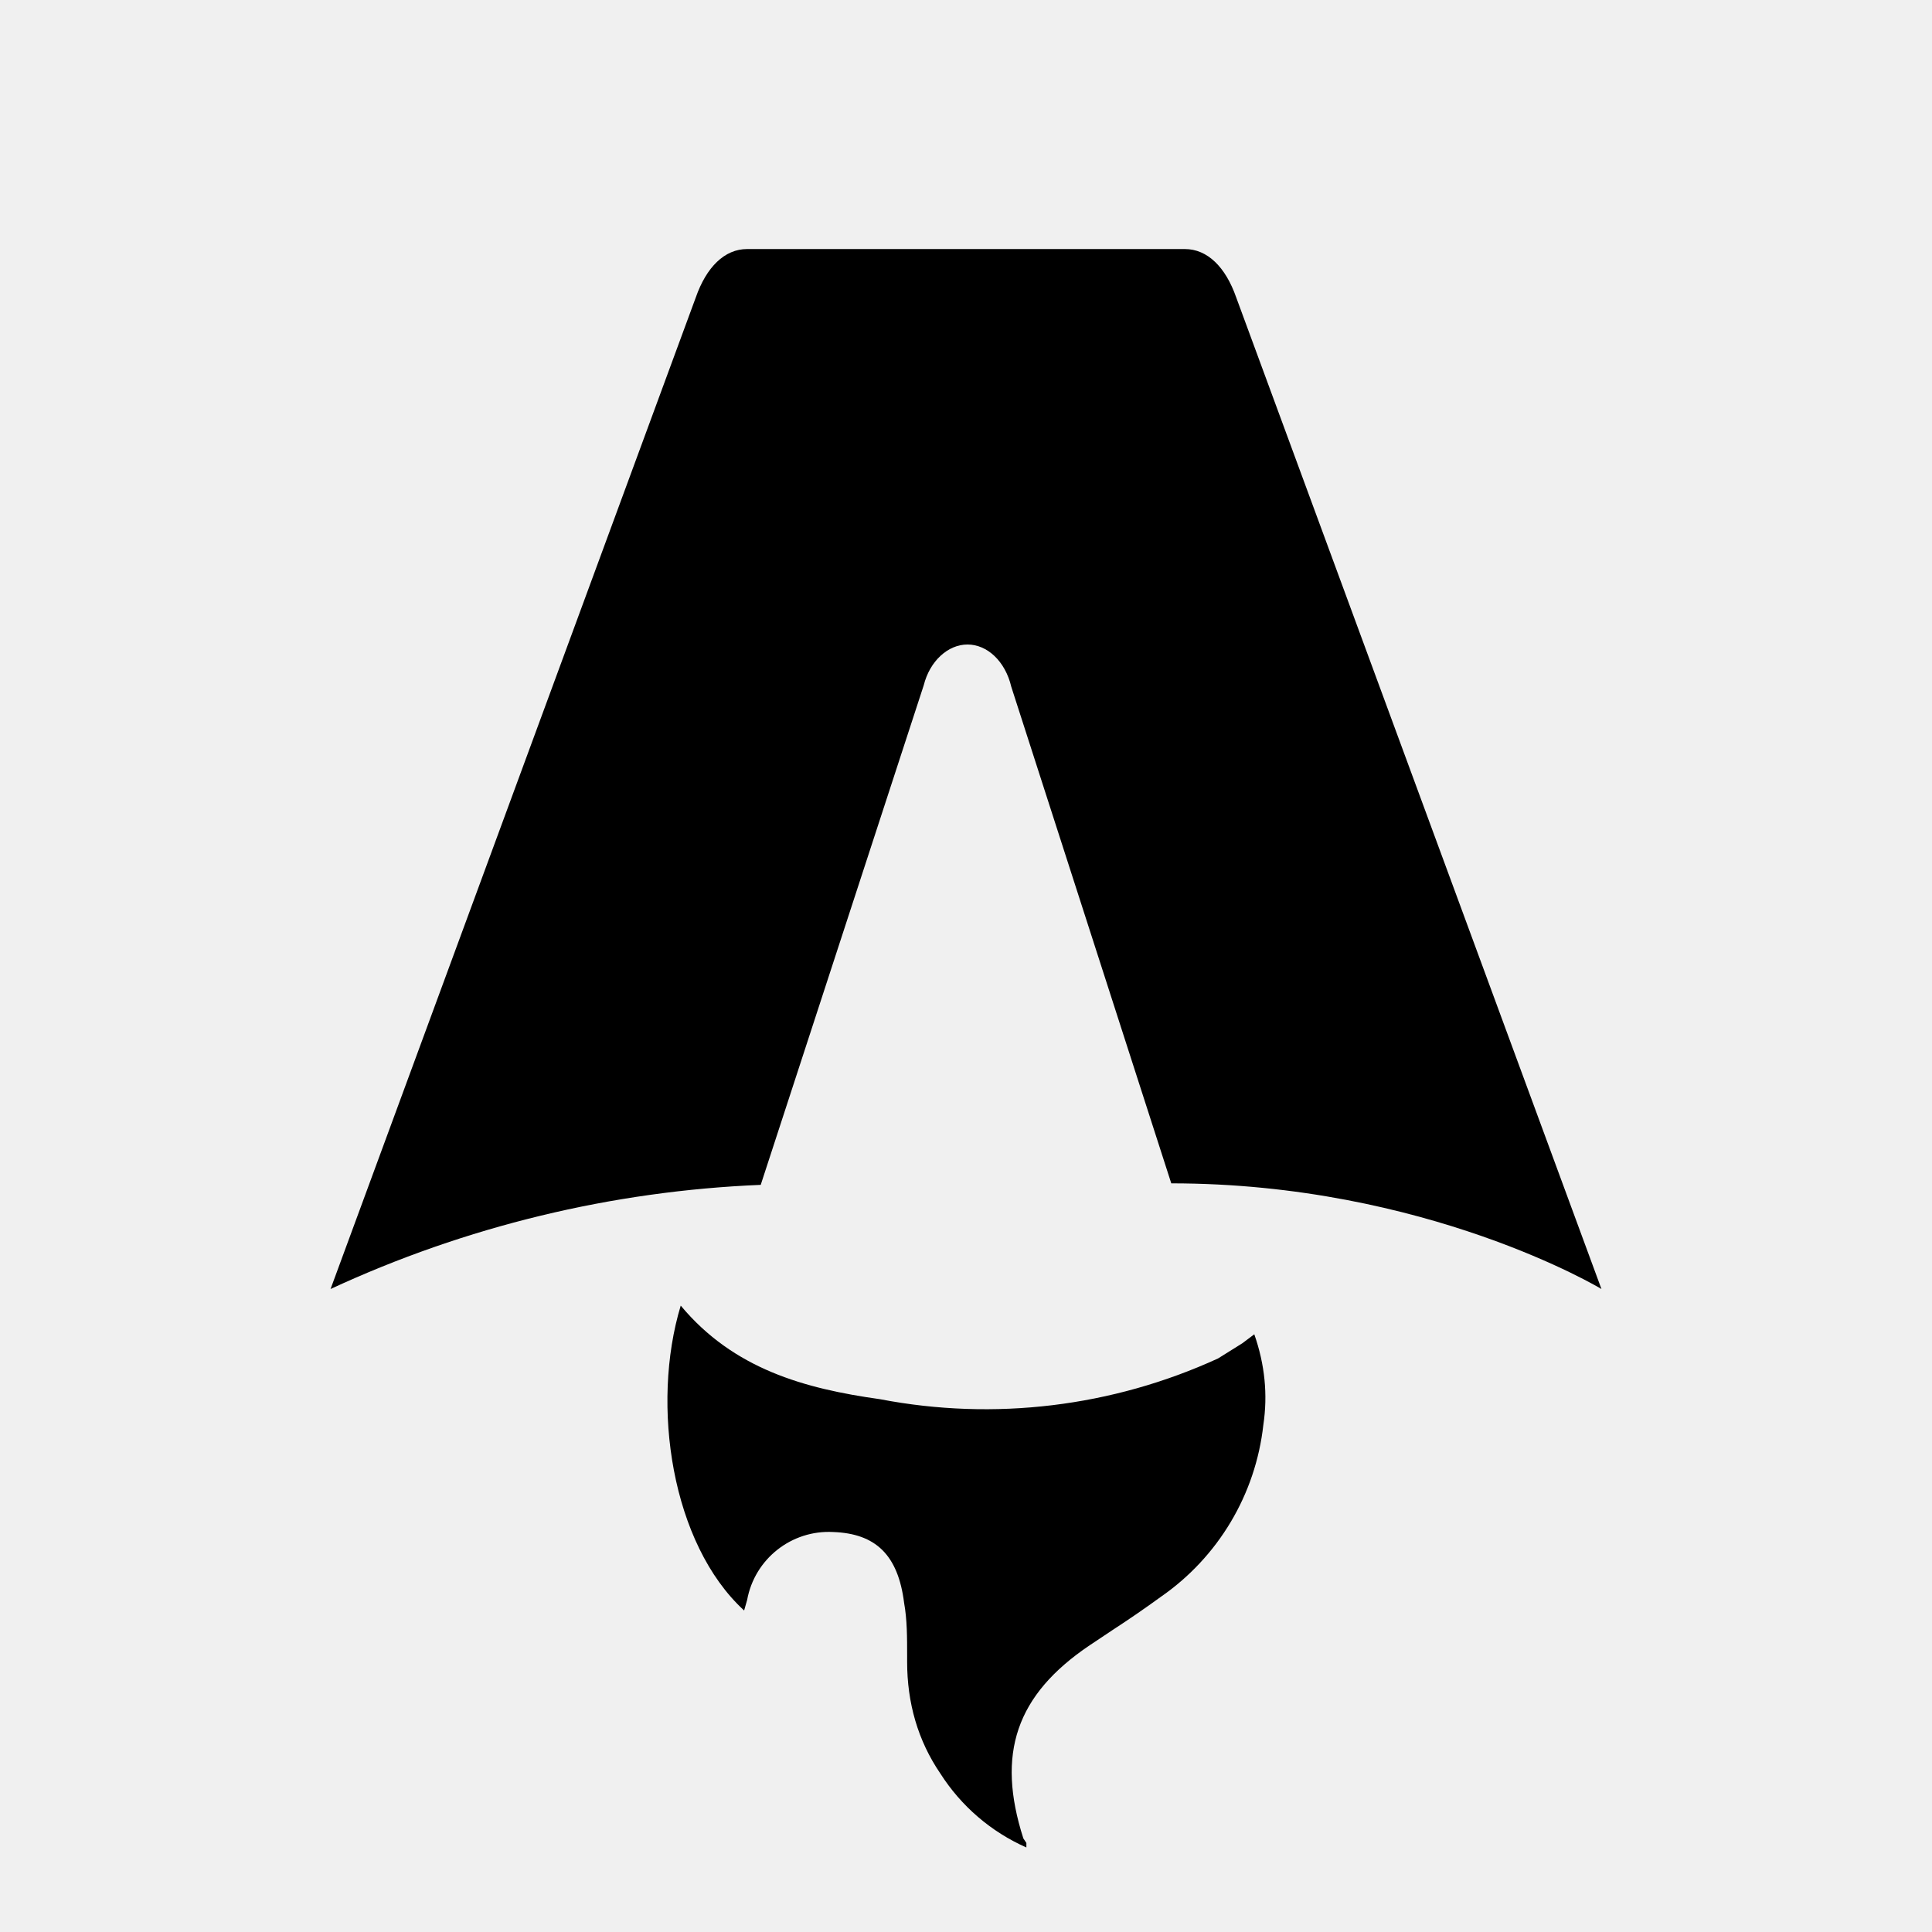
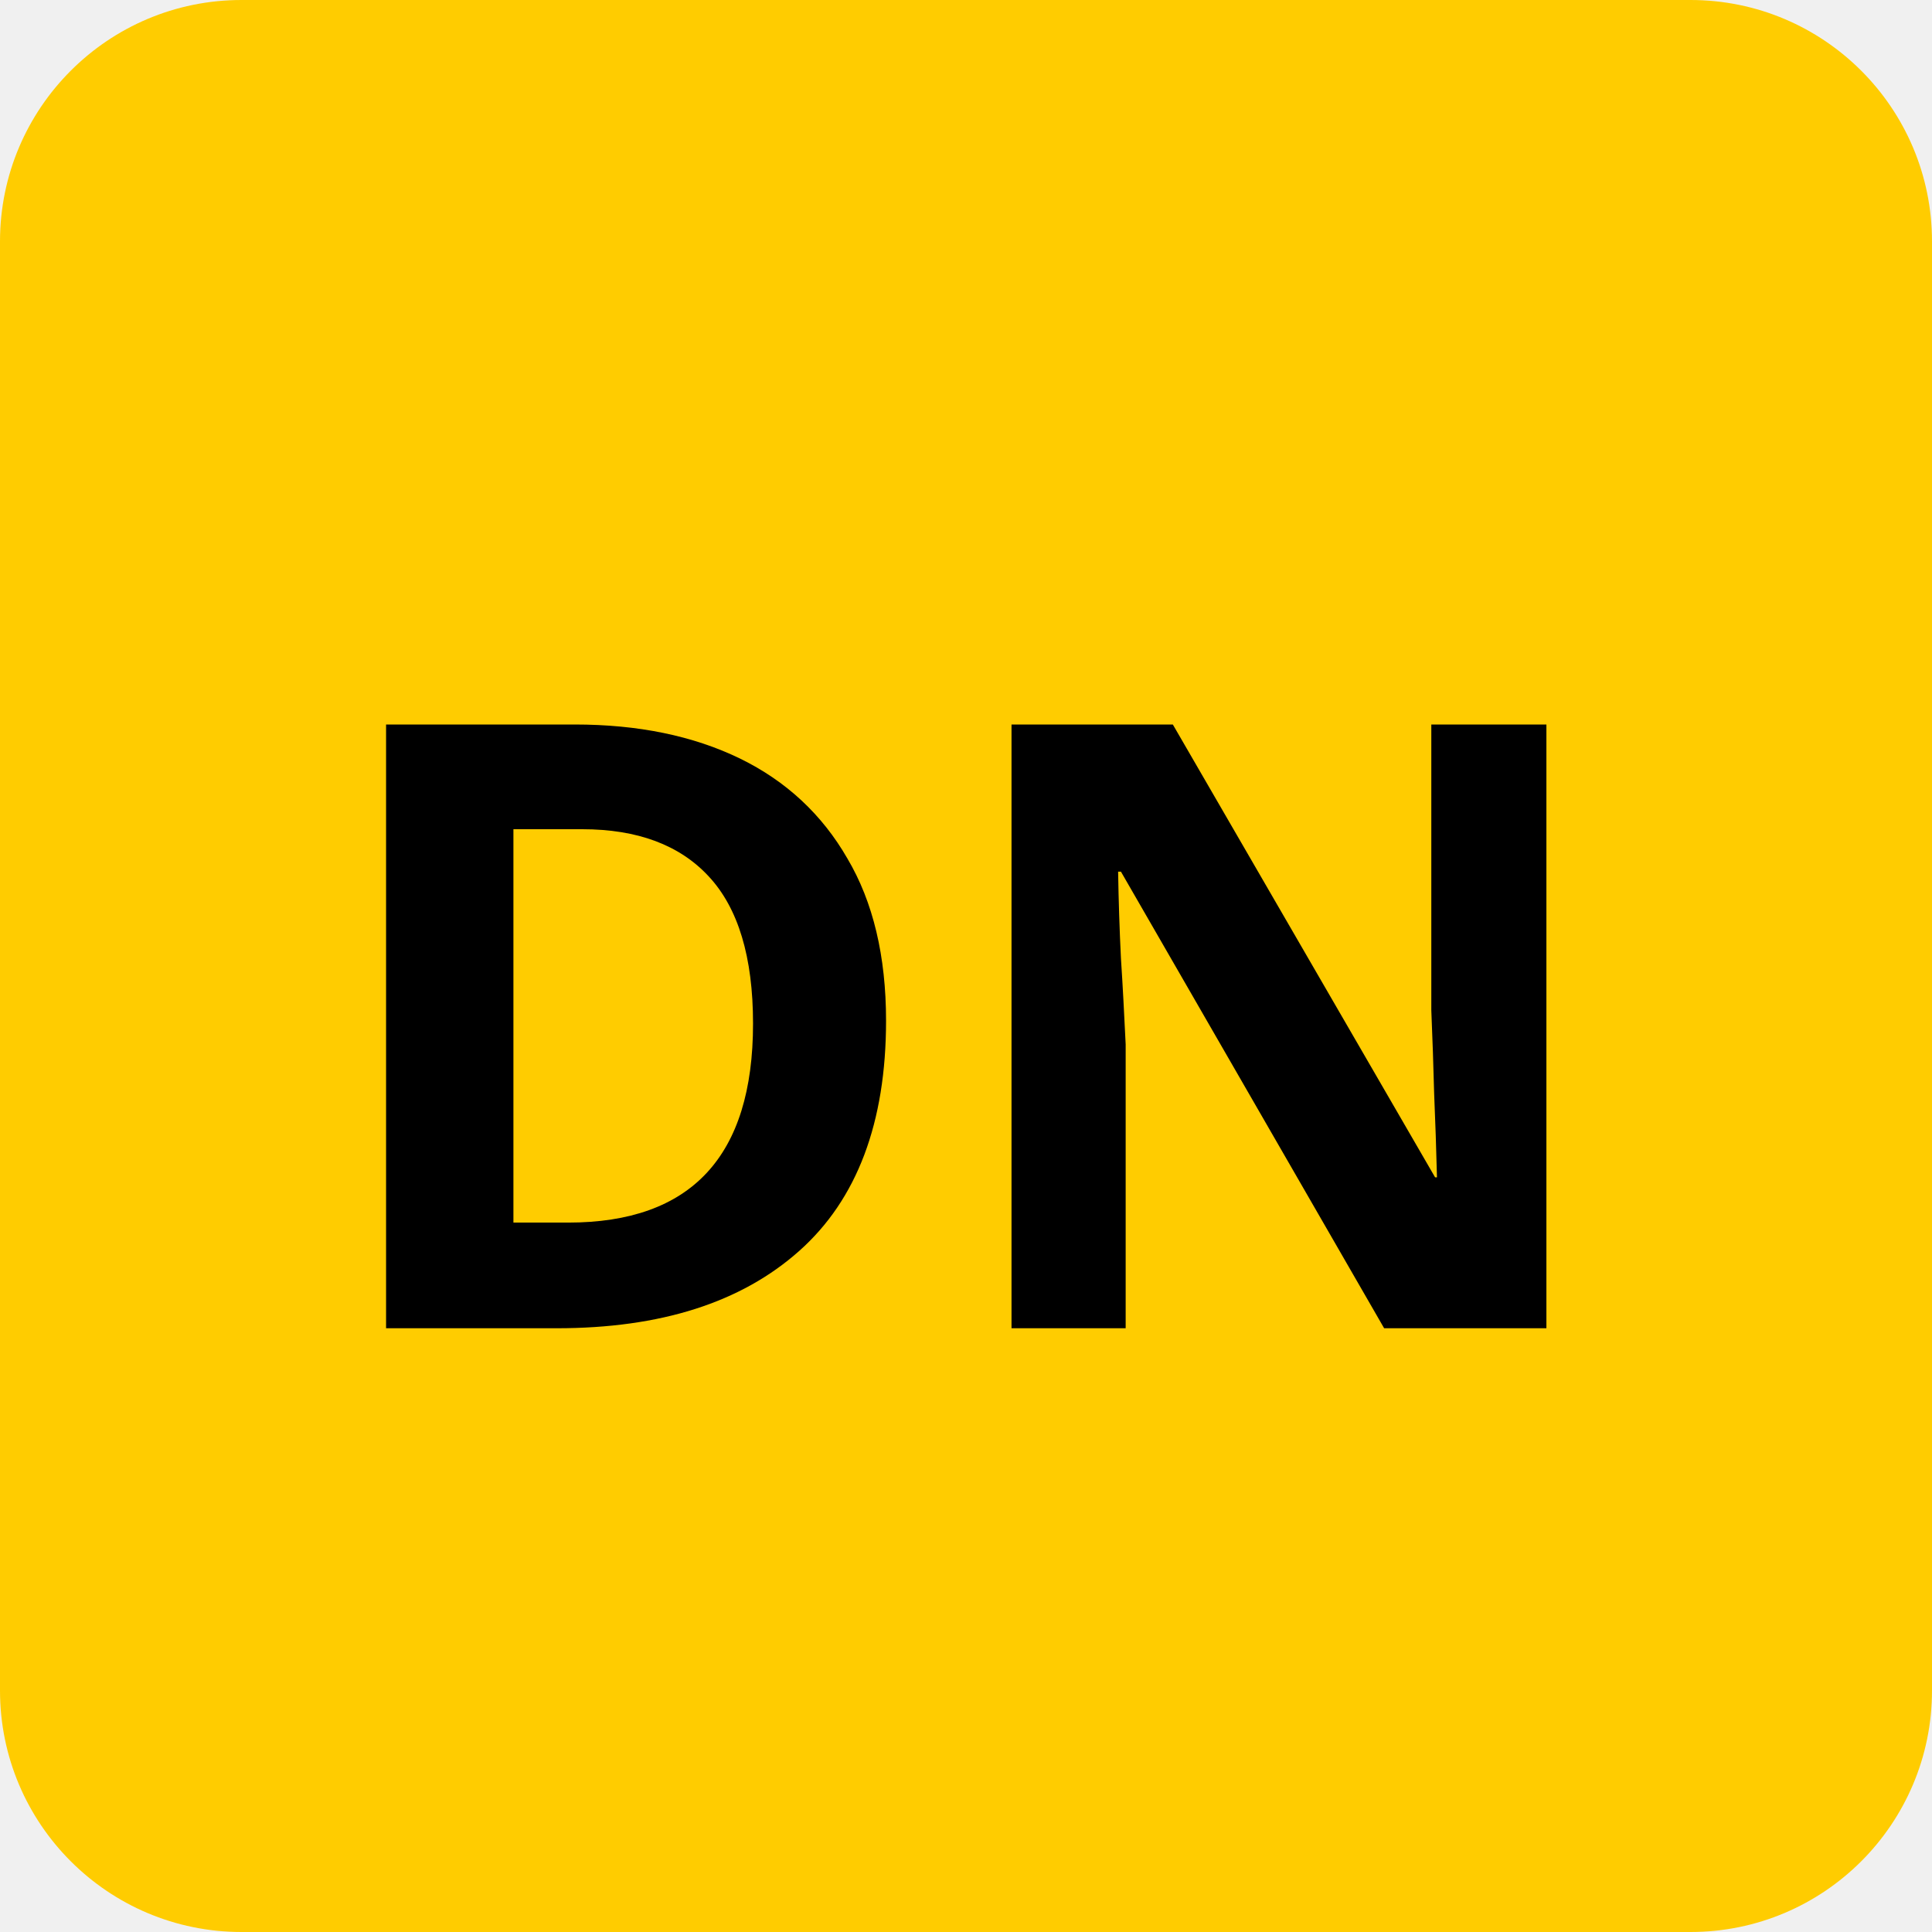
- <svg xmlns="http://www.w3.org/2000/svg" fill="none" viewBox="0 0 128 128">
-   <path d="M50.4 78.5a75.1 75.1 0 0 0-28.5 6.9l24.2-65.7c.7-2 1.9-3.2 3.4-3.2h29c1.5 0 2.7 1.2 3.4 3.2l24.2 65.7s-11.6-7-28.5-7L67 45.5c-.4-1.7-1.6-2.8-2.9-2.8-1.3 0-2.5 1.1-2.9 2.7L50.4 78.5Zm-1.1 28.2Zm-4.2-20.2c-2 6.6-.6 15.8 4.2 20.2a17.5 17.5 0 0 1 .2-.7 5.5 5.5 0 0 1 5.7-4.5c2.8.1 4.3 1.5 4.7 4.7.2 1.1.2 2.3.2 3.5v.4c0 2.7.7 5.2 2.2 7.4a13 13 0 0 0 5.7 4.9v-.3l-.2-.3c-1.8-5.6-.5-9.5 4.4-12.8l1.5-1a73 73 0 0 0 3.2-2.2 16 16 0 0 0 6.8-11.4c.3-2 .1-4-.6-6l-.8.6-1.6 1a37 37 0 0 1-22.4 2.7c-5-.7-9.7-2-13.2-6.2Z" />
-   <style>
-         path { fill: #000; }
-         @media (prefers-color-scheme: dark) {
-             path { fill: #FFF; }
-         }
-     </style>
+ <svg xmlns="http://www.w3.org/2000/svg" viewBox="0 0 32 32">
+   <rect width="32" height="32" rx="4" fill="#FFCC00" />
+   <text x="16" y="22" font-family="Arial Black, sans-serif" font-size="14" font-weight="bold" fill="#000000" text-anchor="middle">DN</text>
</svg>
